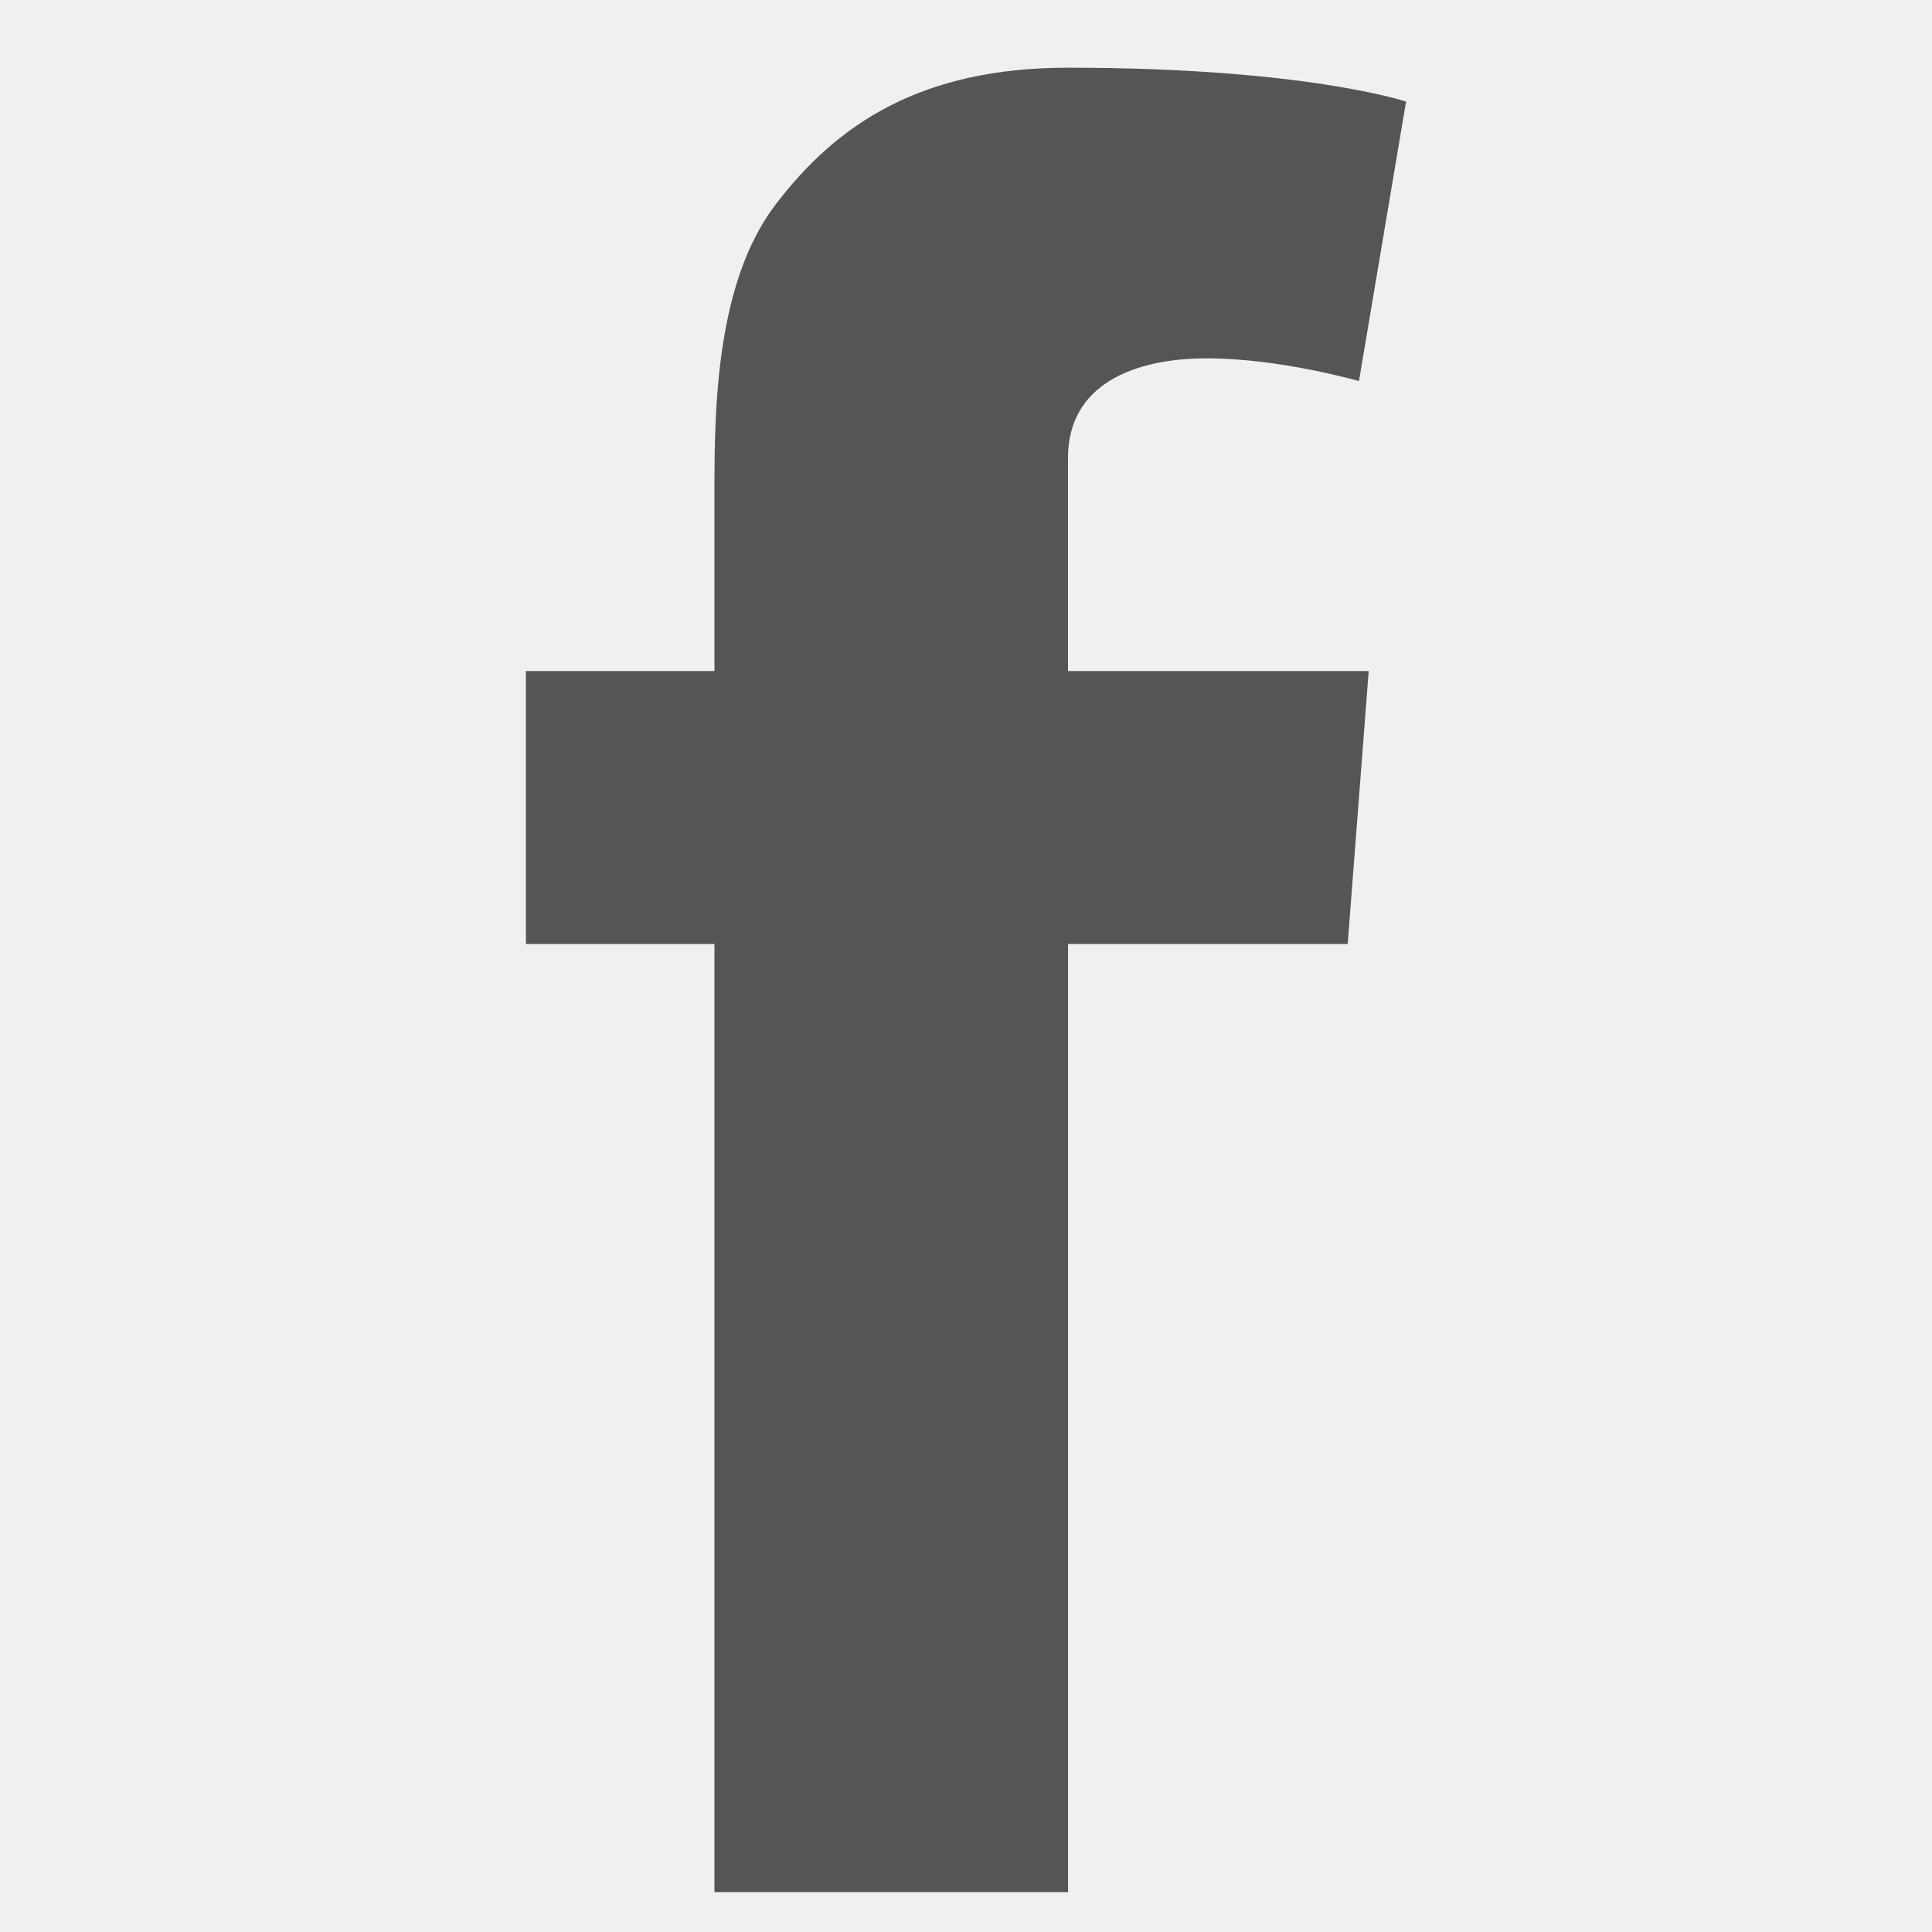
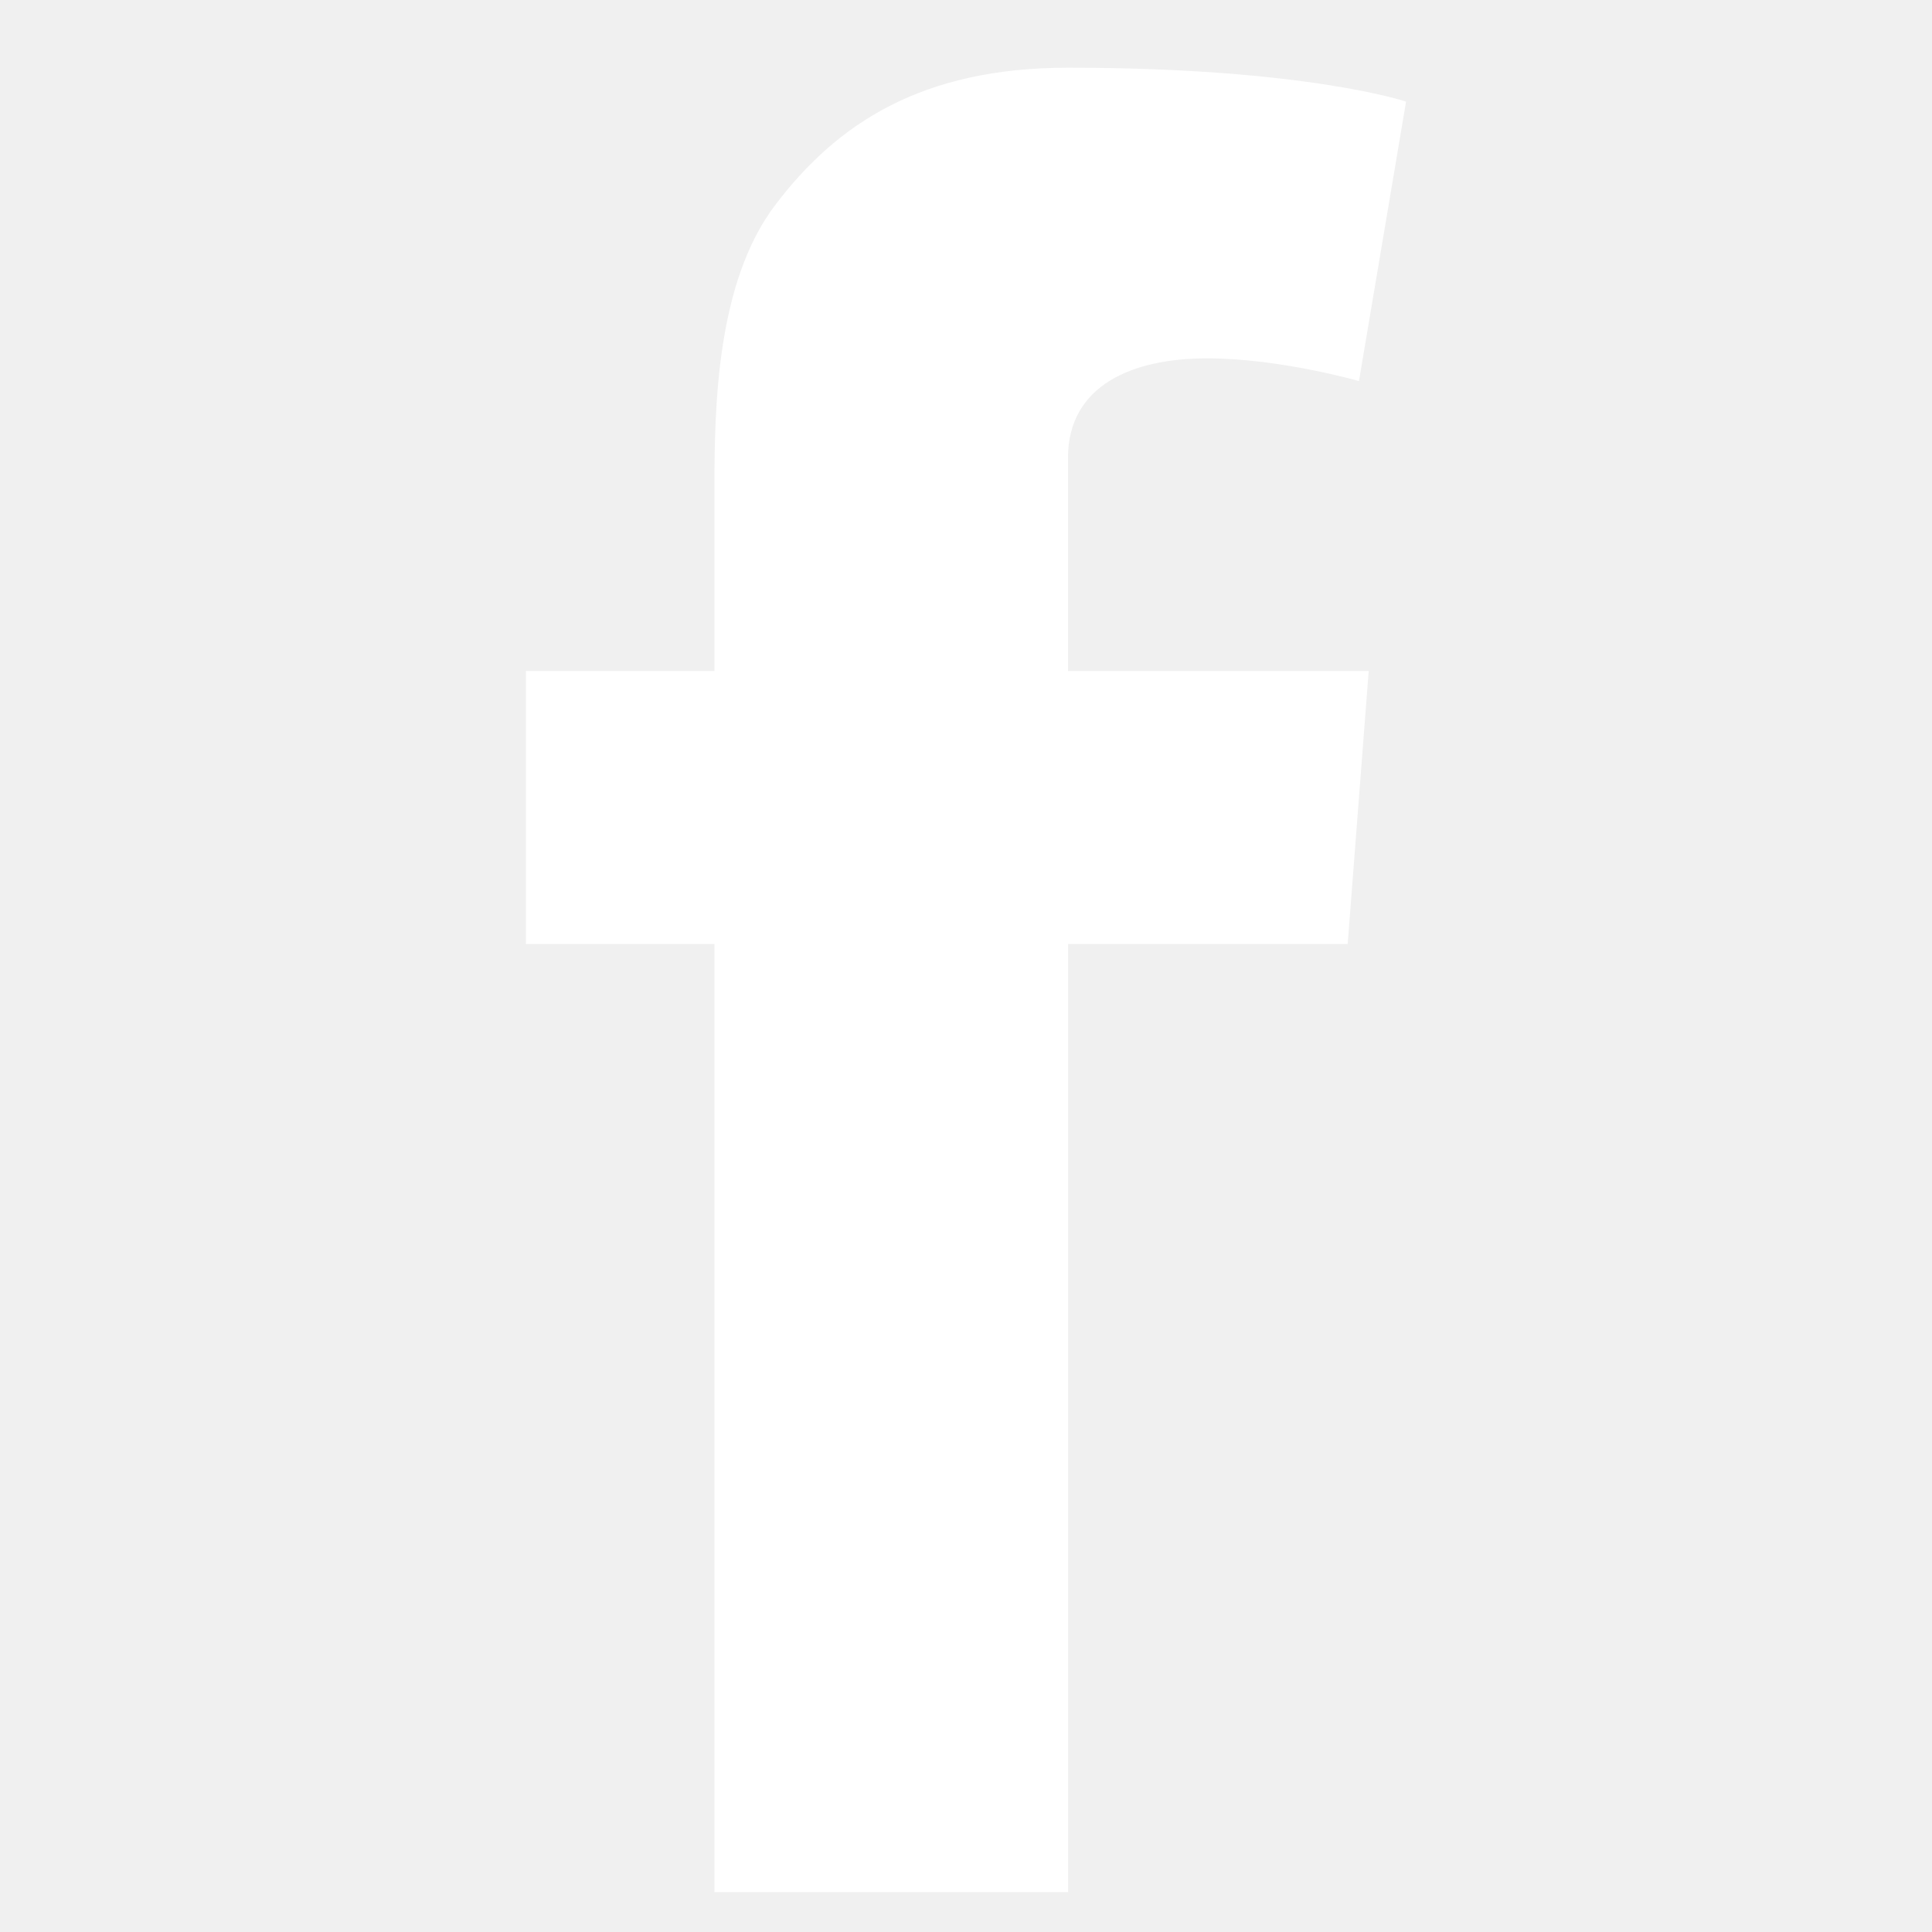
<svg xmlns="http://www.w3.org/2000/svg" version="1.1" id="Layer_1" x="0px" y="0px" width="48px" height="48px" viewBox="0 0 48 48" enable-background="new 0 0 48 48" xml:space="preserve">
-   <path fill="#555555" d="M13.066,16.672h4.684v-4.553c0-2.008,0.052-5.105,1.509-7.023c1.538-2.032,3.648-3.414,7.275-3.414  c5.909,0,8.399,0.843,8.399,0.843l-1.17,6.943c0,0-1.957-0.565-3.777-0.565c-1.823,0-3.452,0.652-3.452,2.474v5.295h7.471  l-0.522,6.781h-6.947v23.556H17.75V23.453h-4.684V16.672z" />
+   <path fill="#FFFFFF" d="M13.066,16.672h4.684v-4.553c0-2.008,0.052-5.105,1.509-7.023c1.538-2.032,3.648-3.414,7.275-3.414  c5.909,0,8.399,0.843,8.399,0.843l-1.17,6.943c0,0-1.957-0.565-3.777-0.565c-1.823,0-3.452,0.652-3.452,2.474v5.295h7.471  l-0.522,6.781h-6.946v23.556H17.75V23.453h-4.684V16.672z" />
</svg>
